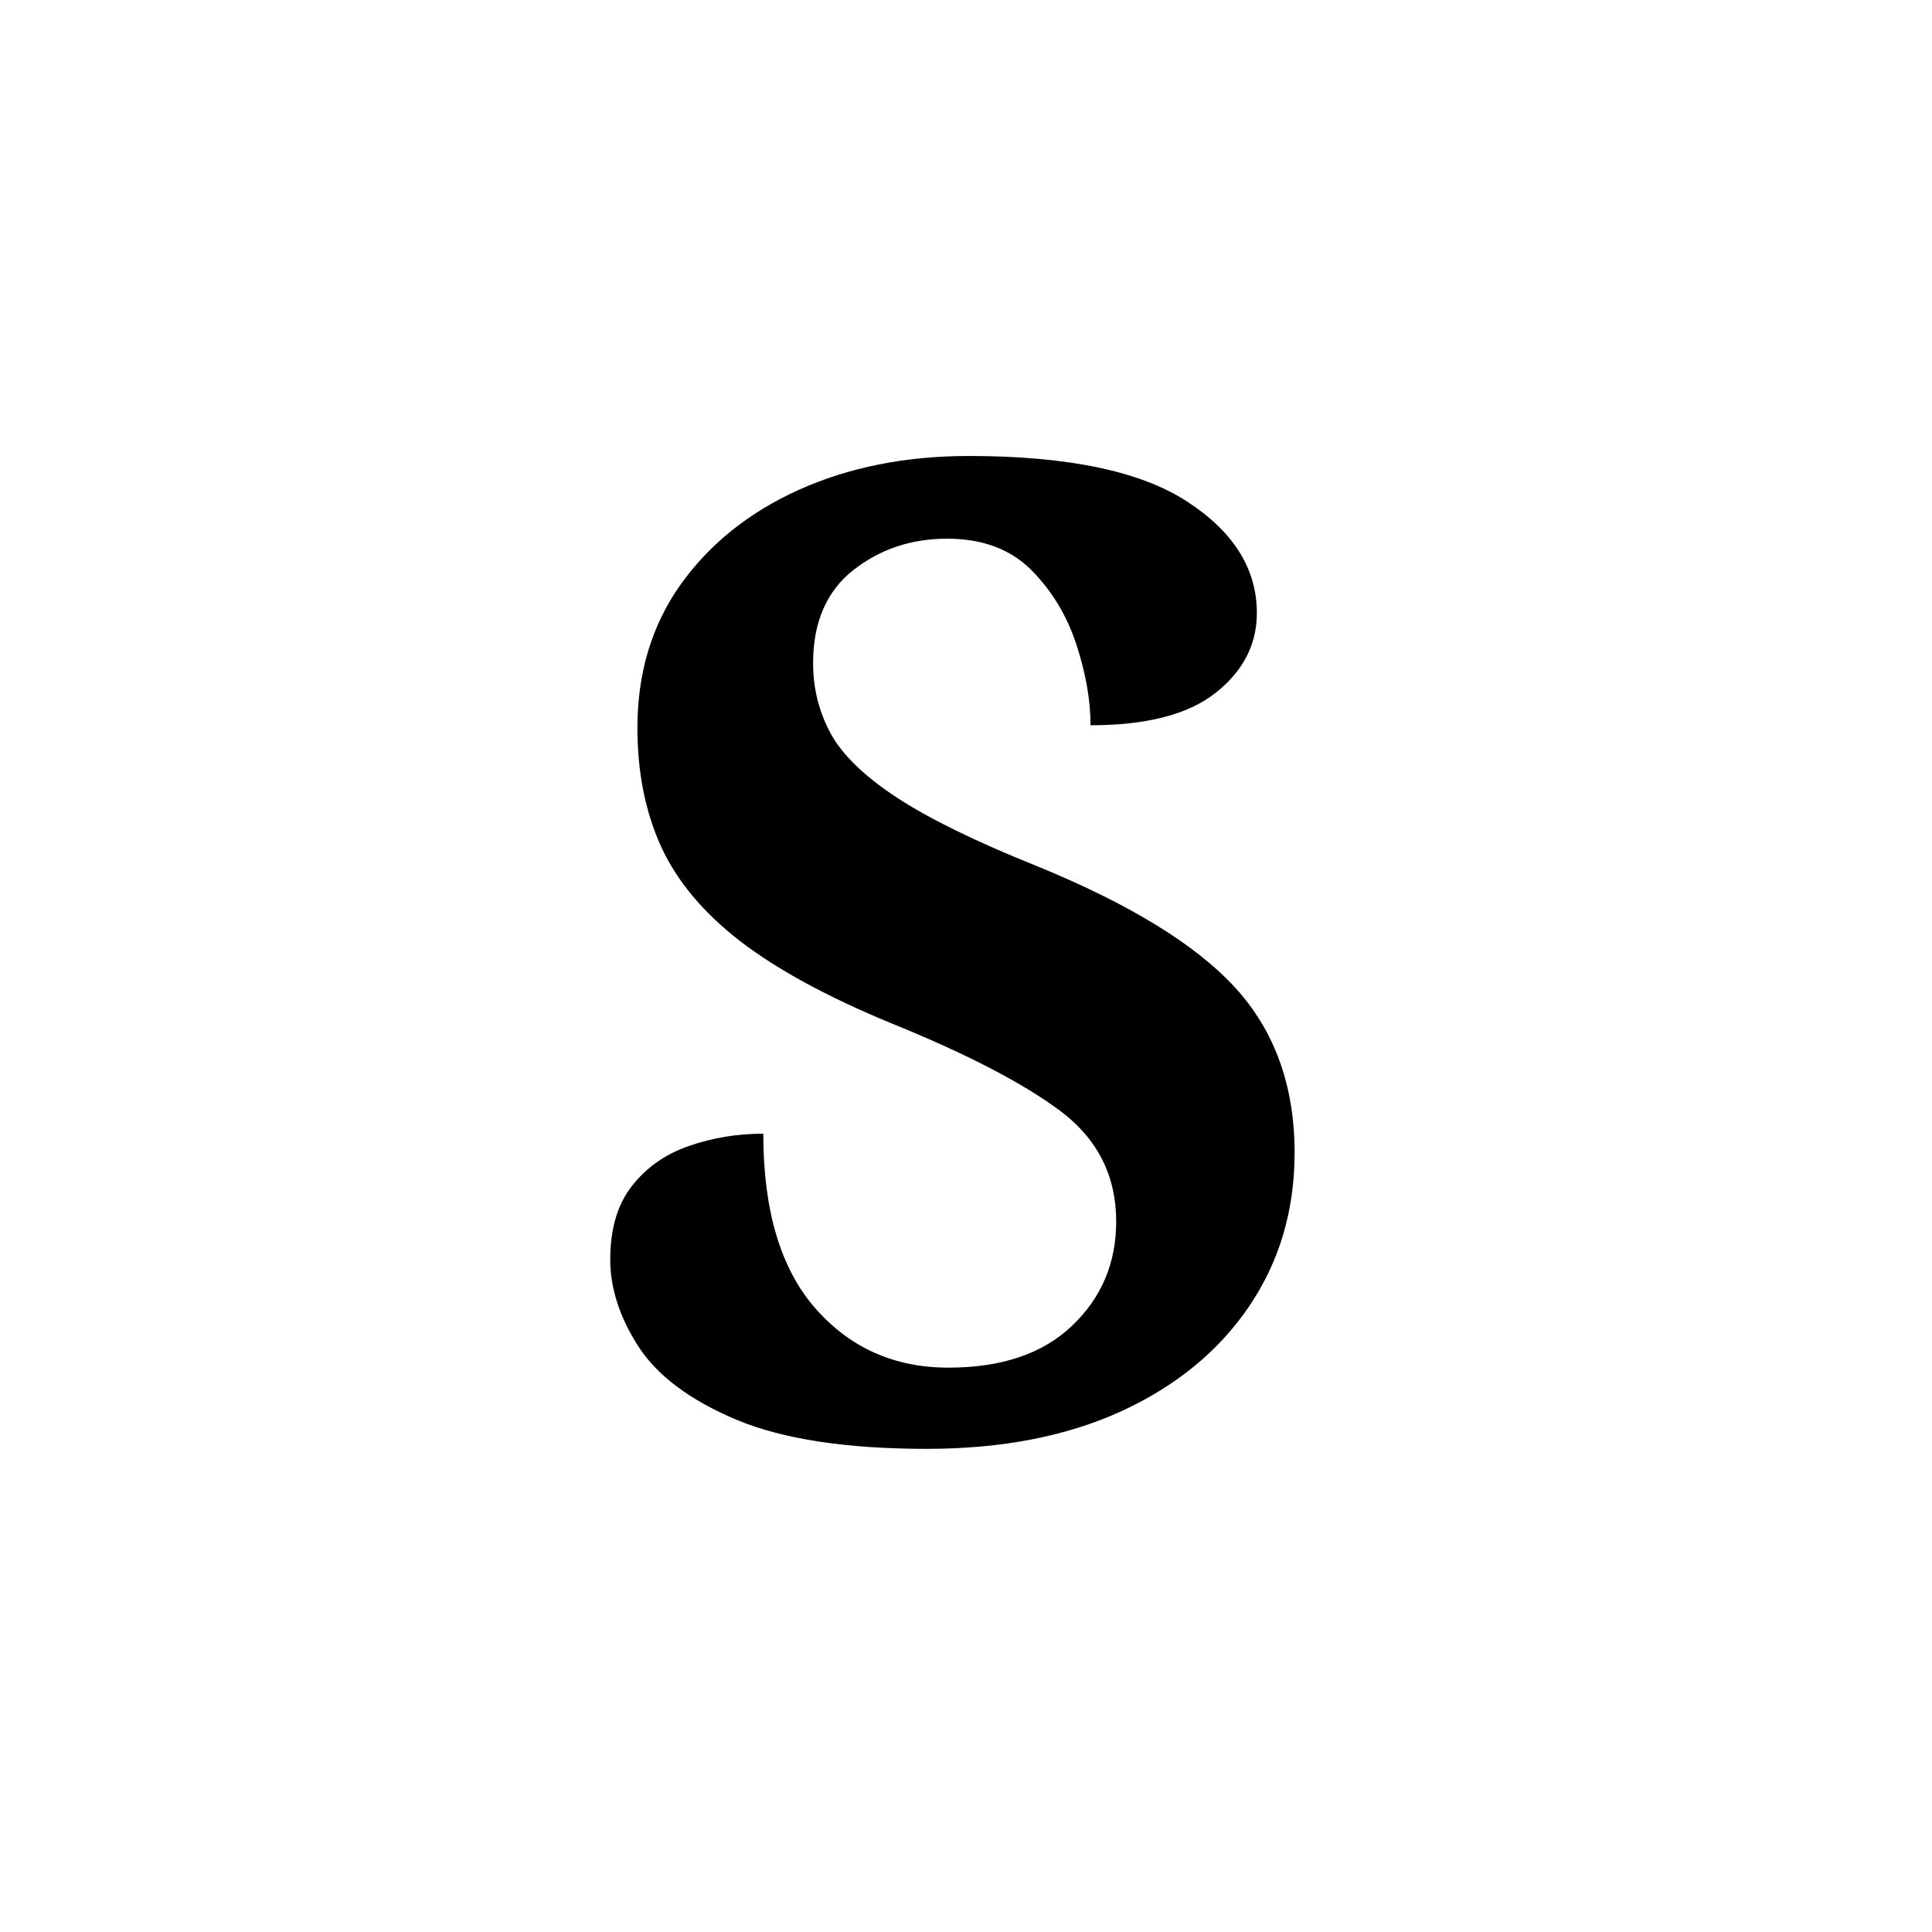
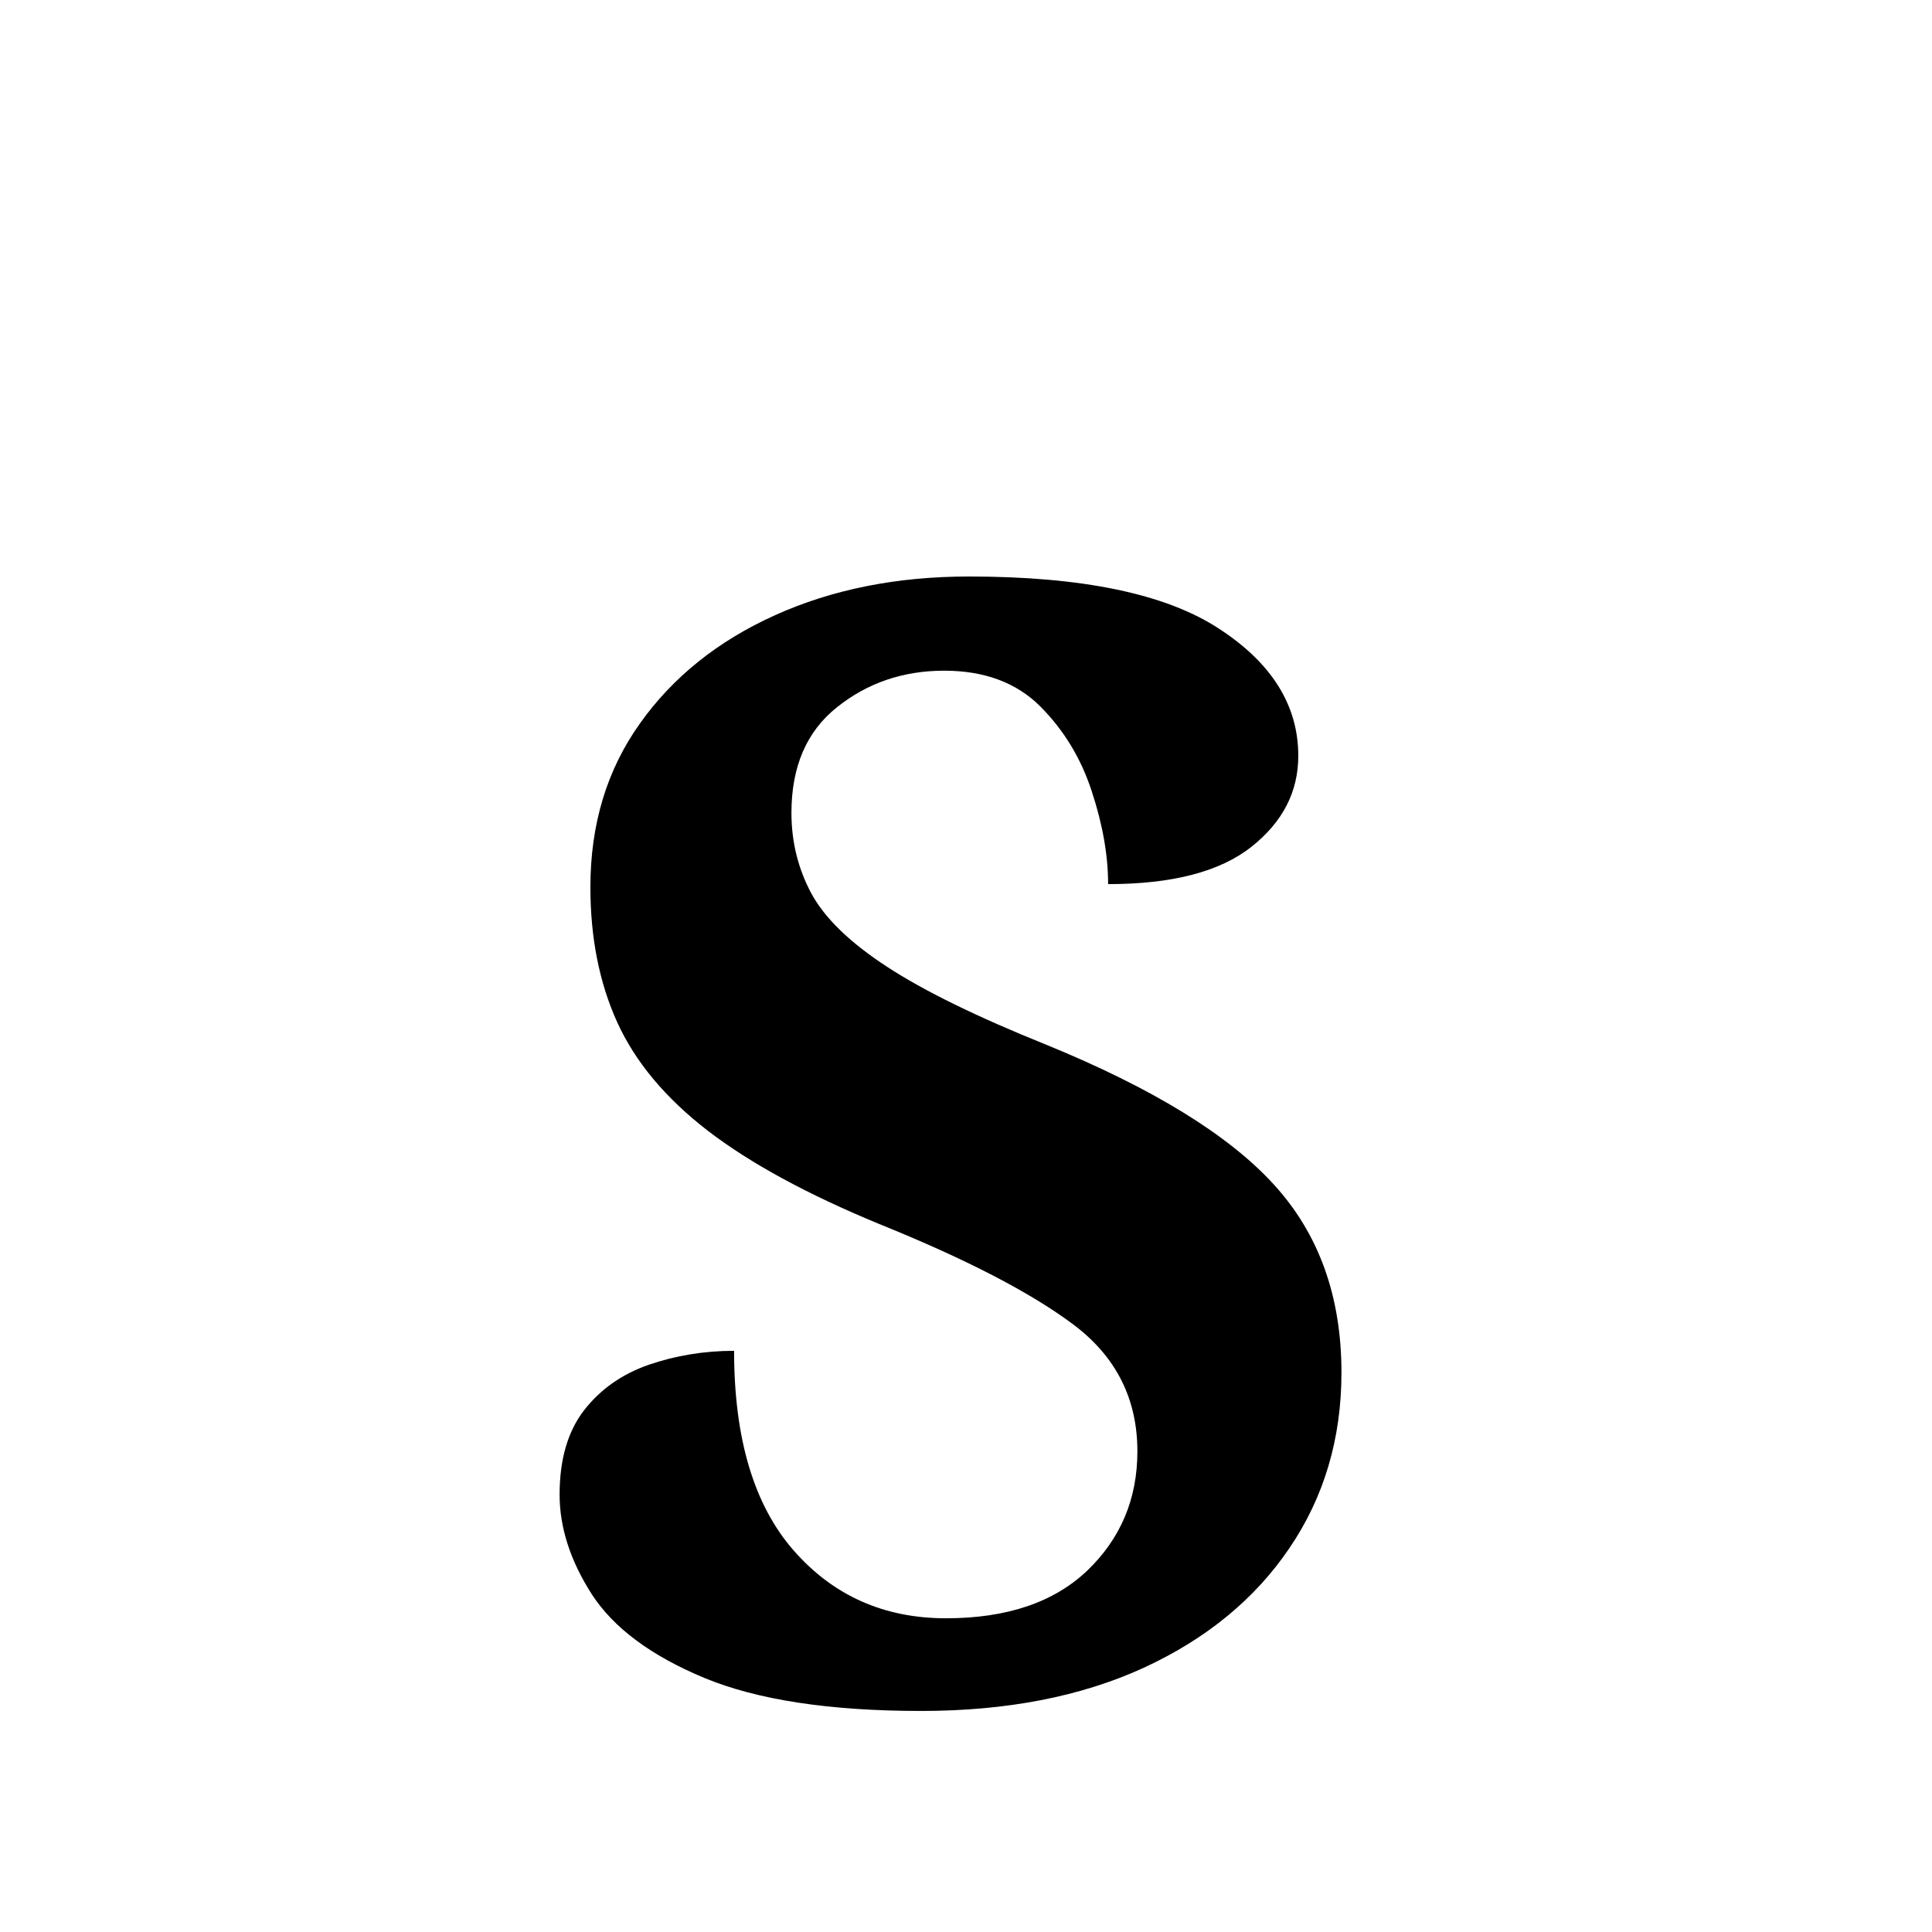
<svg xmlns="http://www.w3.org/2000/svg" viewBox="0 0 100 100">
  <rect width="100" height="100" fill="white" />
-   <text x="50" y="50" font-size="70" font-family="Playfair Display, serif" font-weight="700" fill="black" text-anchor="middle" dominant-baseline="middle">S</text>
+   <text x="50" y="60" font-size="80" font-family="Playfair Display, serif" font-weight="900" fill="black" text-anchor="middle" dominant-baseline="middle">S</text>
</svg>
